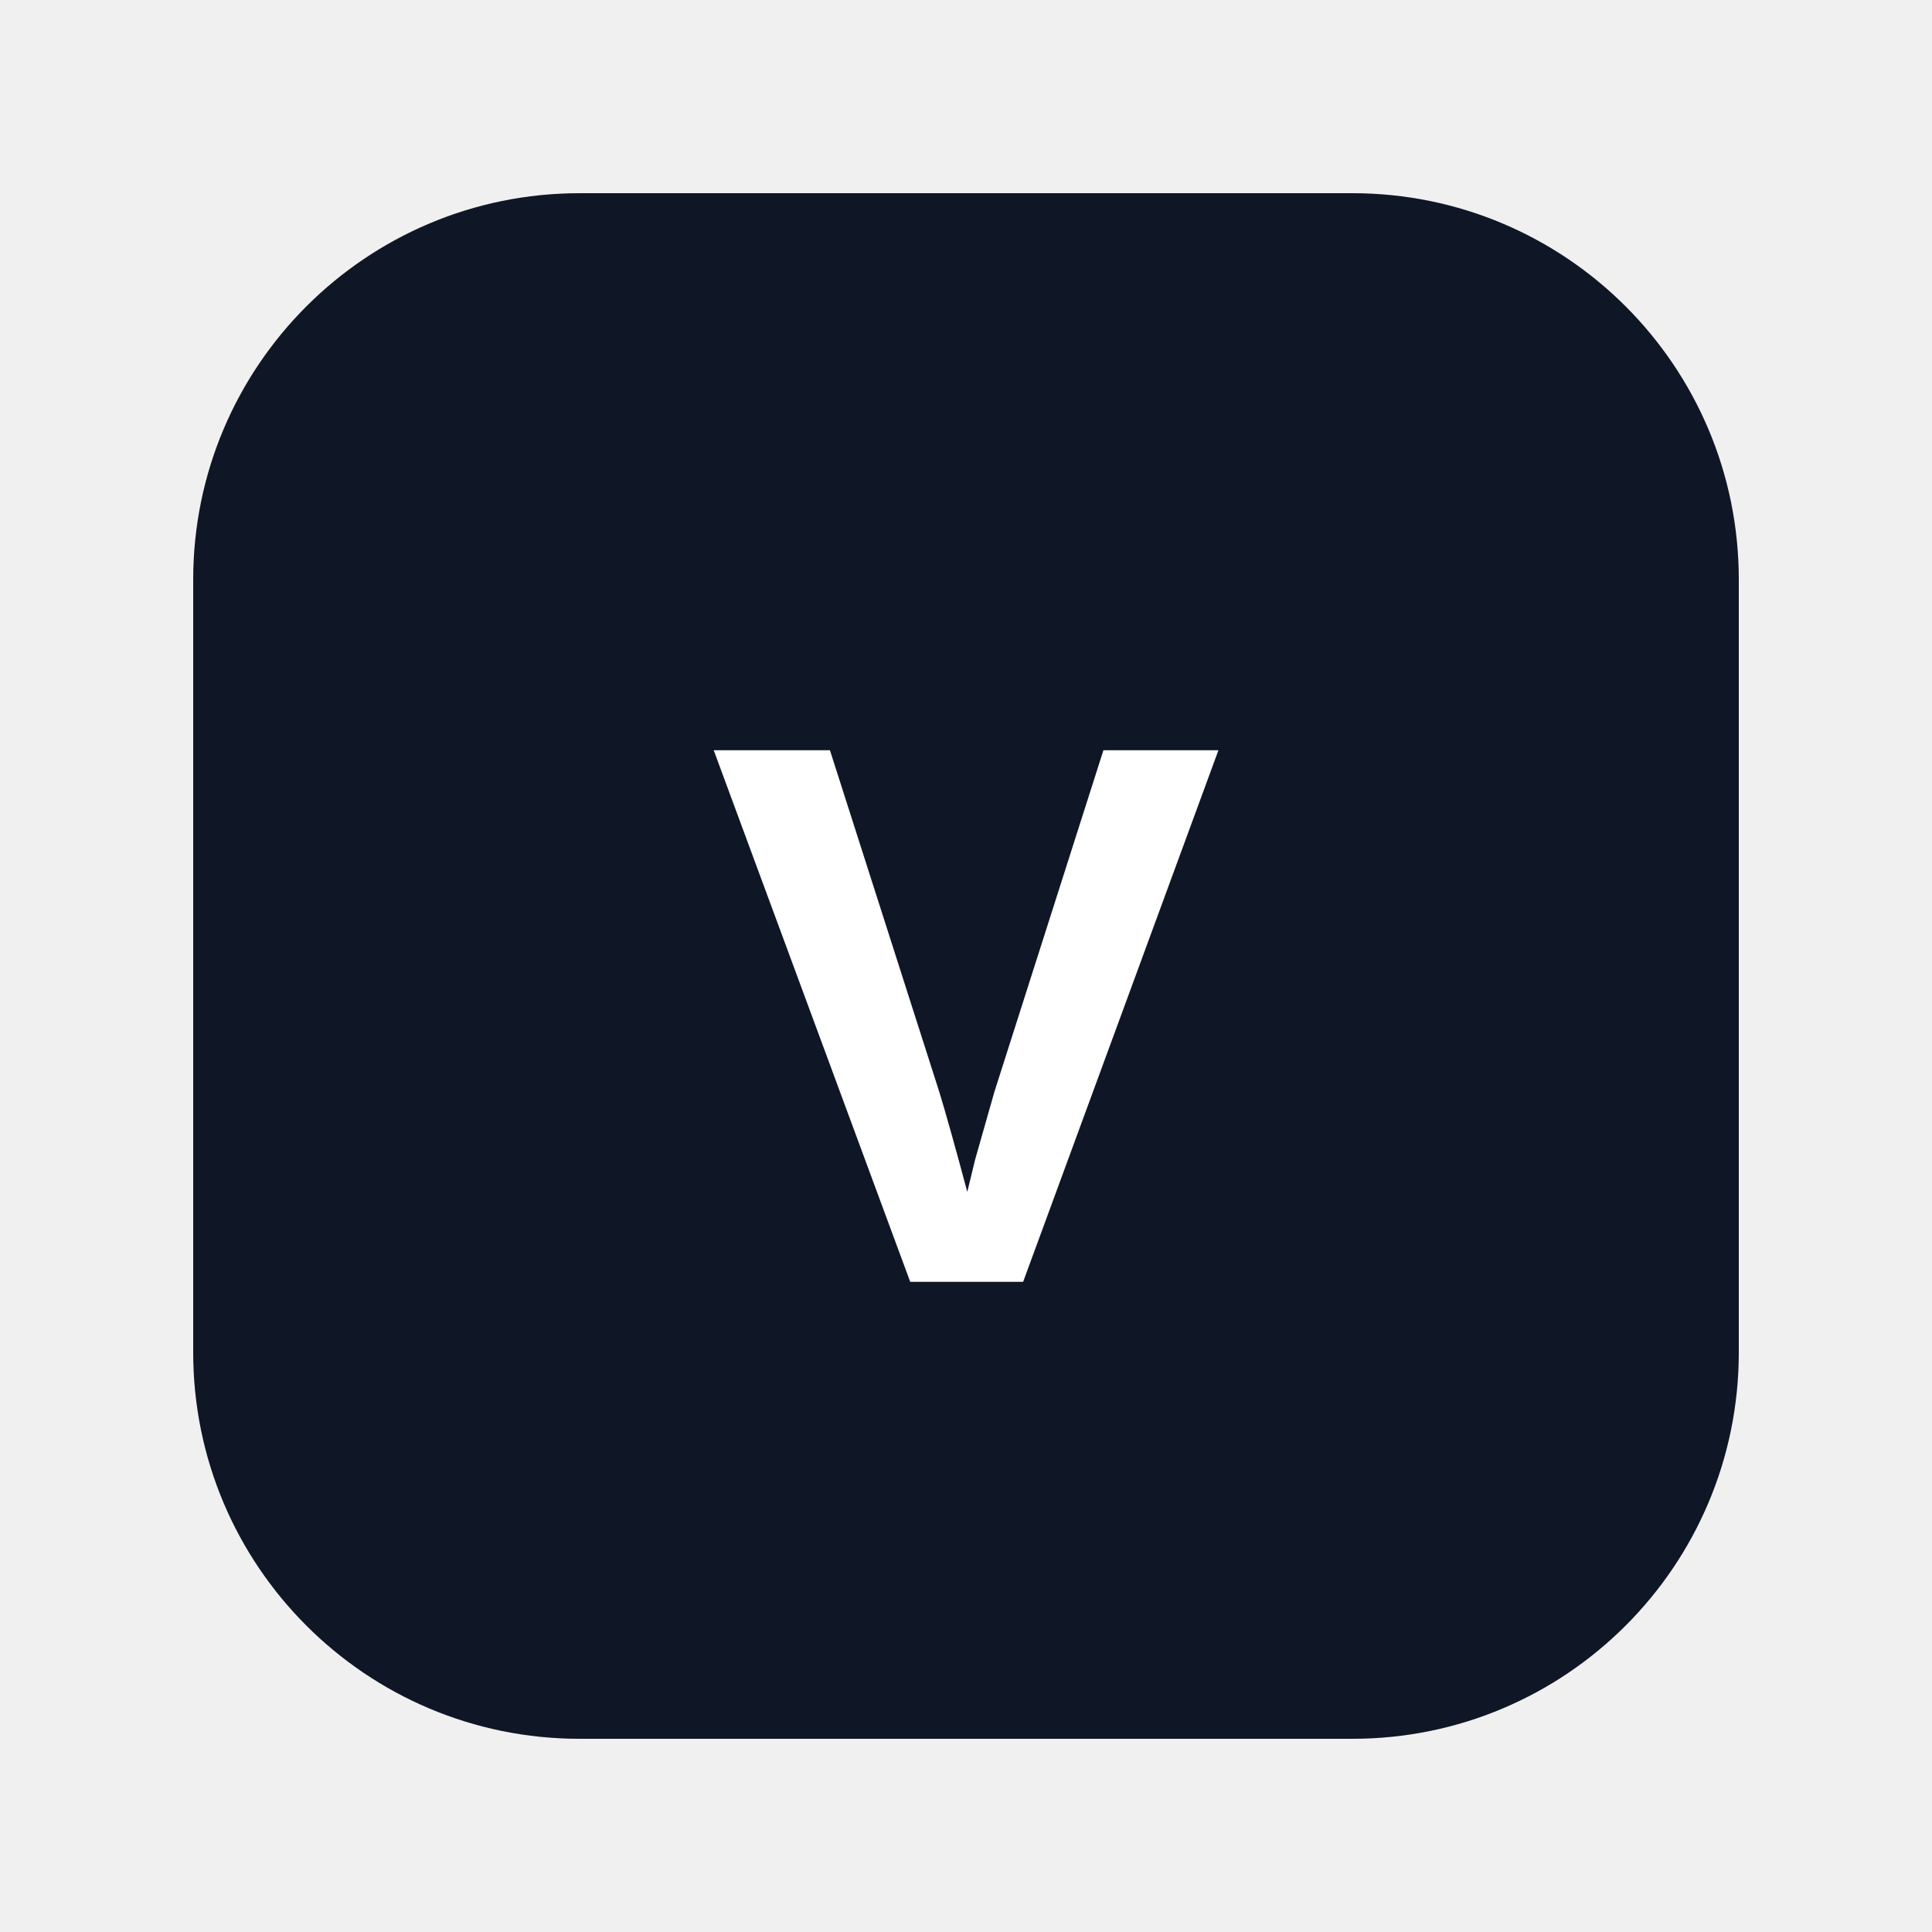
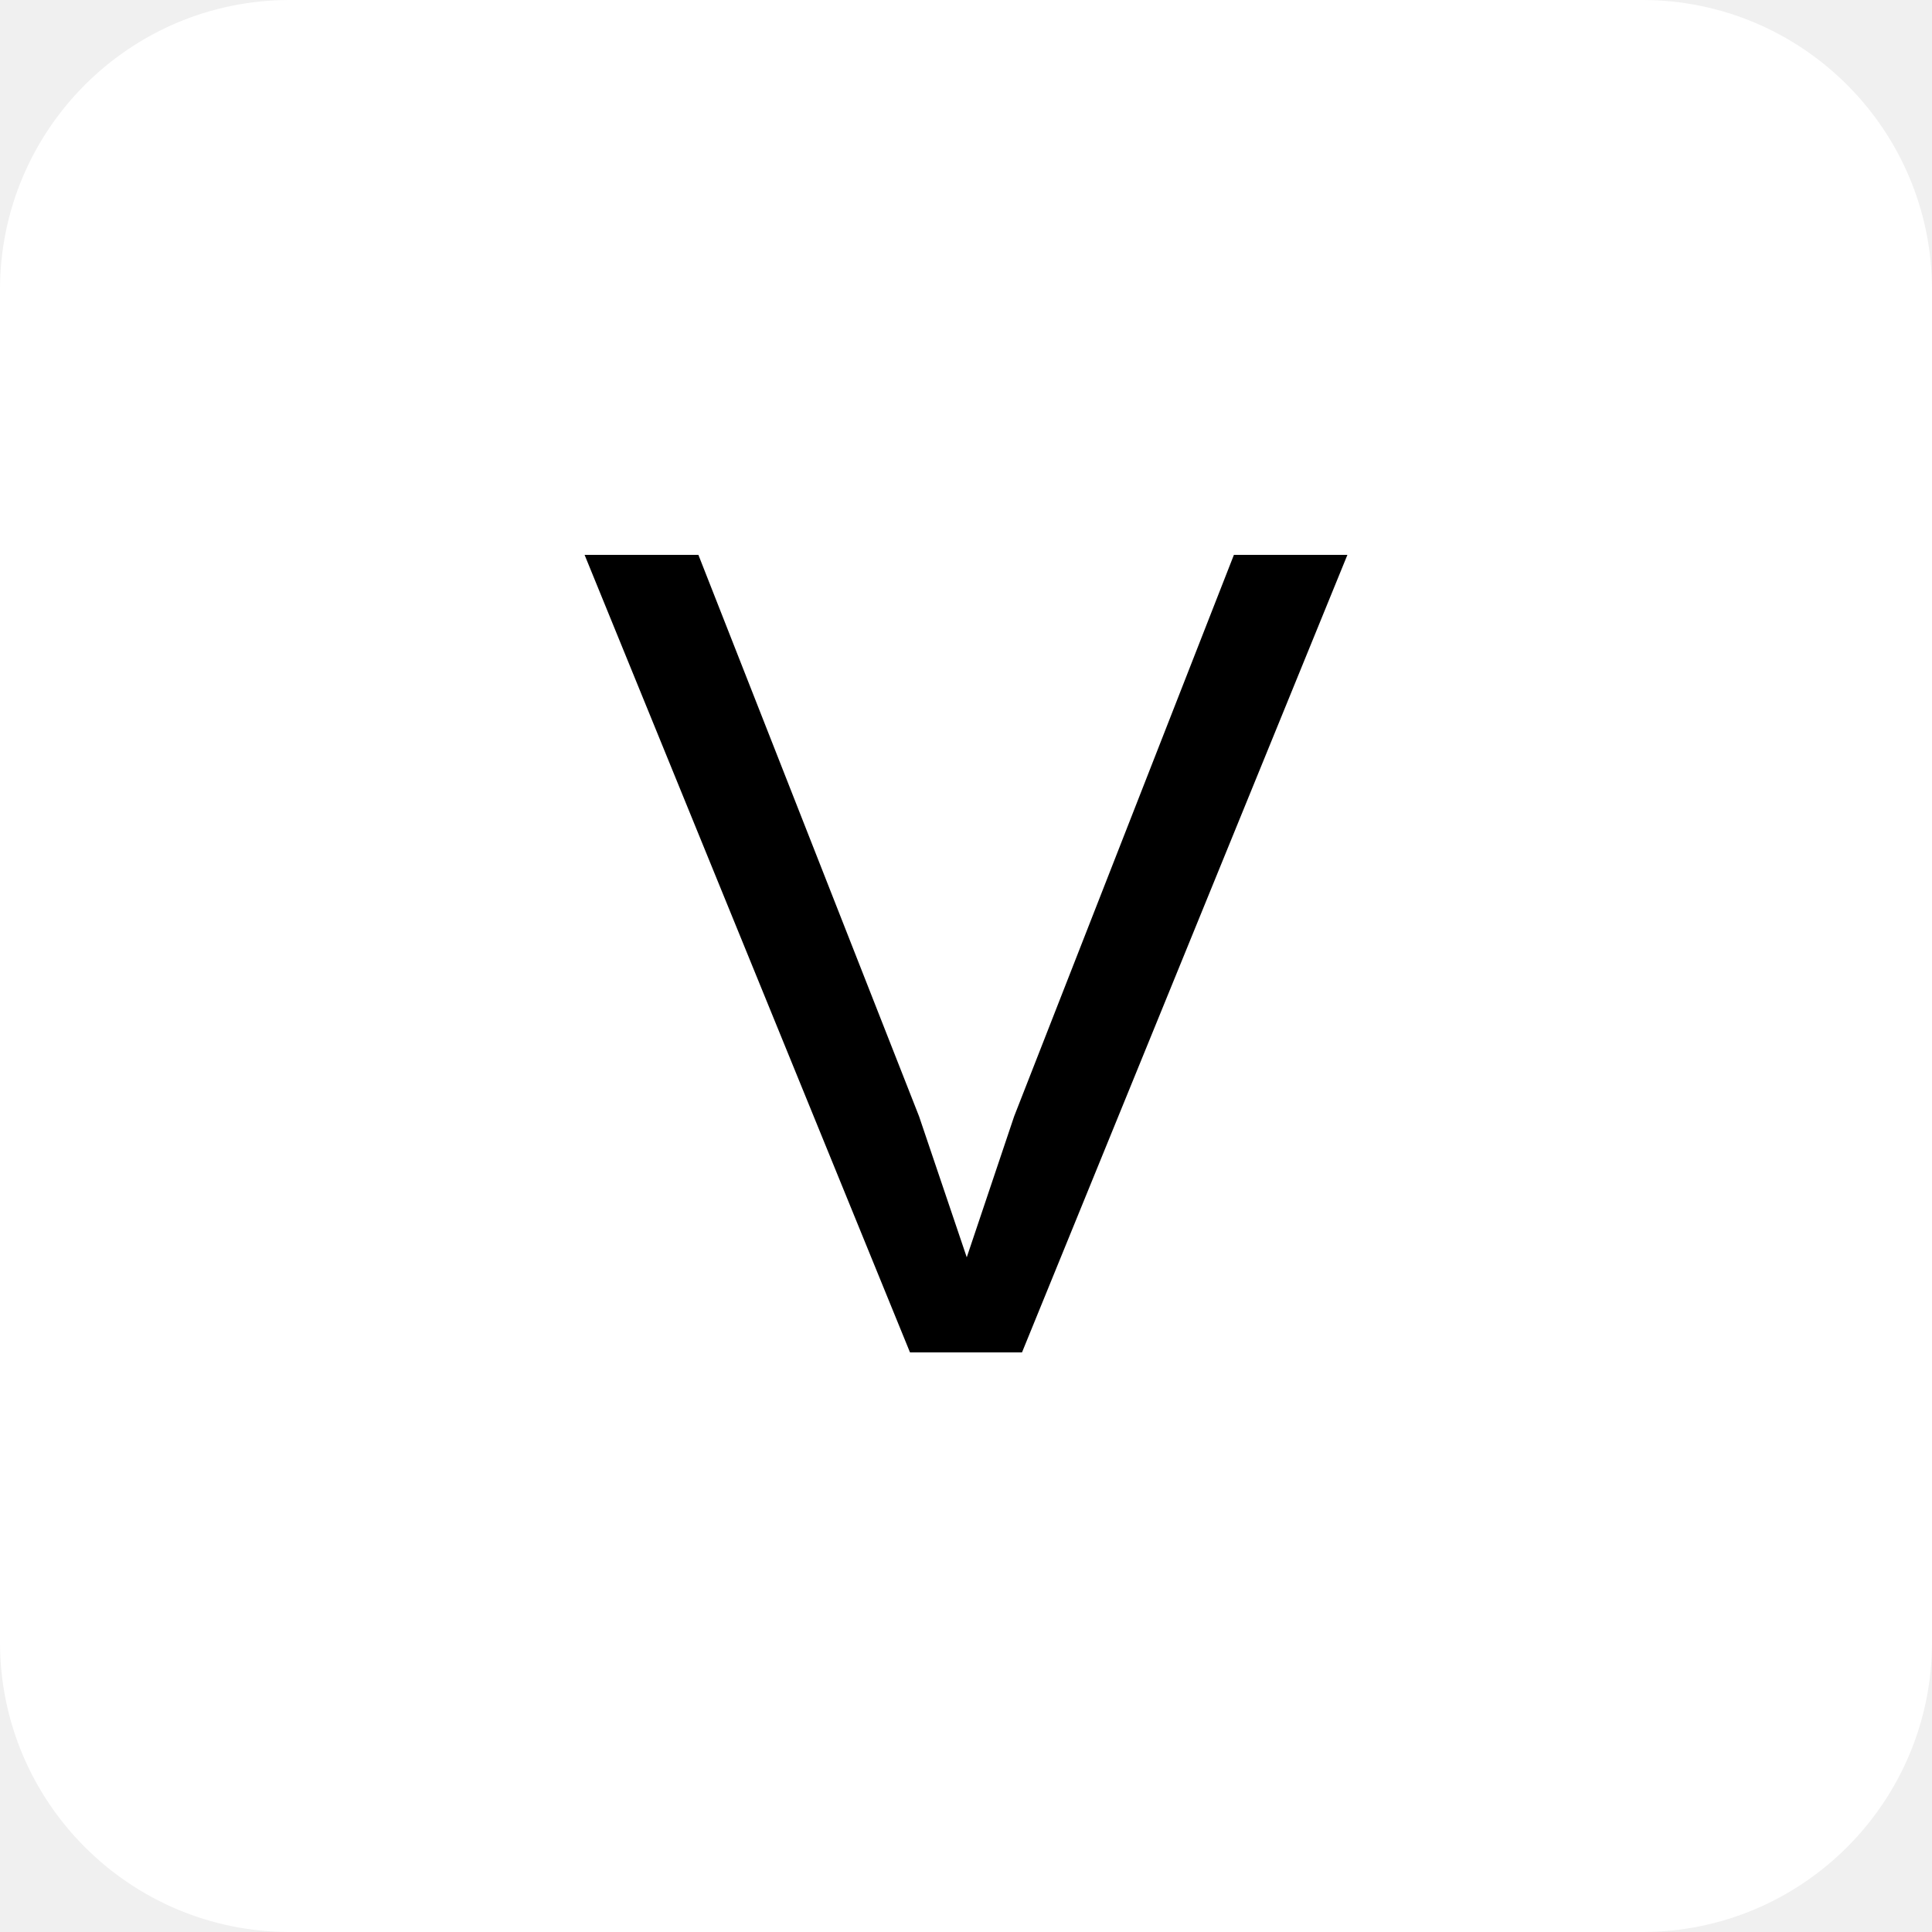
- <svg xmlns="http://www.w3.org/2000/svg" width="100" height="100" viewBox="0 0 100 100" fill="none">
-   <rect x="10" y="10" width="80" height="80" rx="20" fill="#0F1626" />
-   <text x="50" y="55" font-family="Arial, sans-serif" font-size="40" fill="white" font-weight="bold" text-anchor="middle" dominant-baseline="middle">V</text>
+ <svg xmlns="http://www.w3.org/2000/svg" width="100" height="100" viewBox="0 0 100 100">
+   <rect width="100" height="100" fill="white" rx="15" ry="15" />
+   <text x="50" y="70" font-family="Arial, sans-serif" font-size="60" text-anchor="middle" fill="black">V</text>
</svg>
